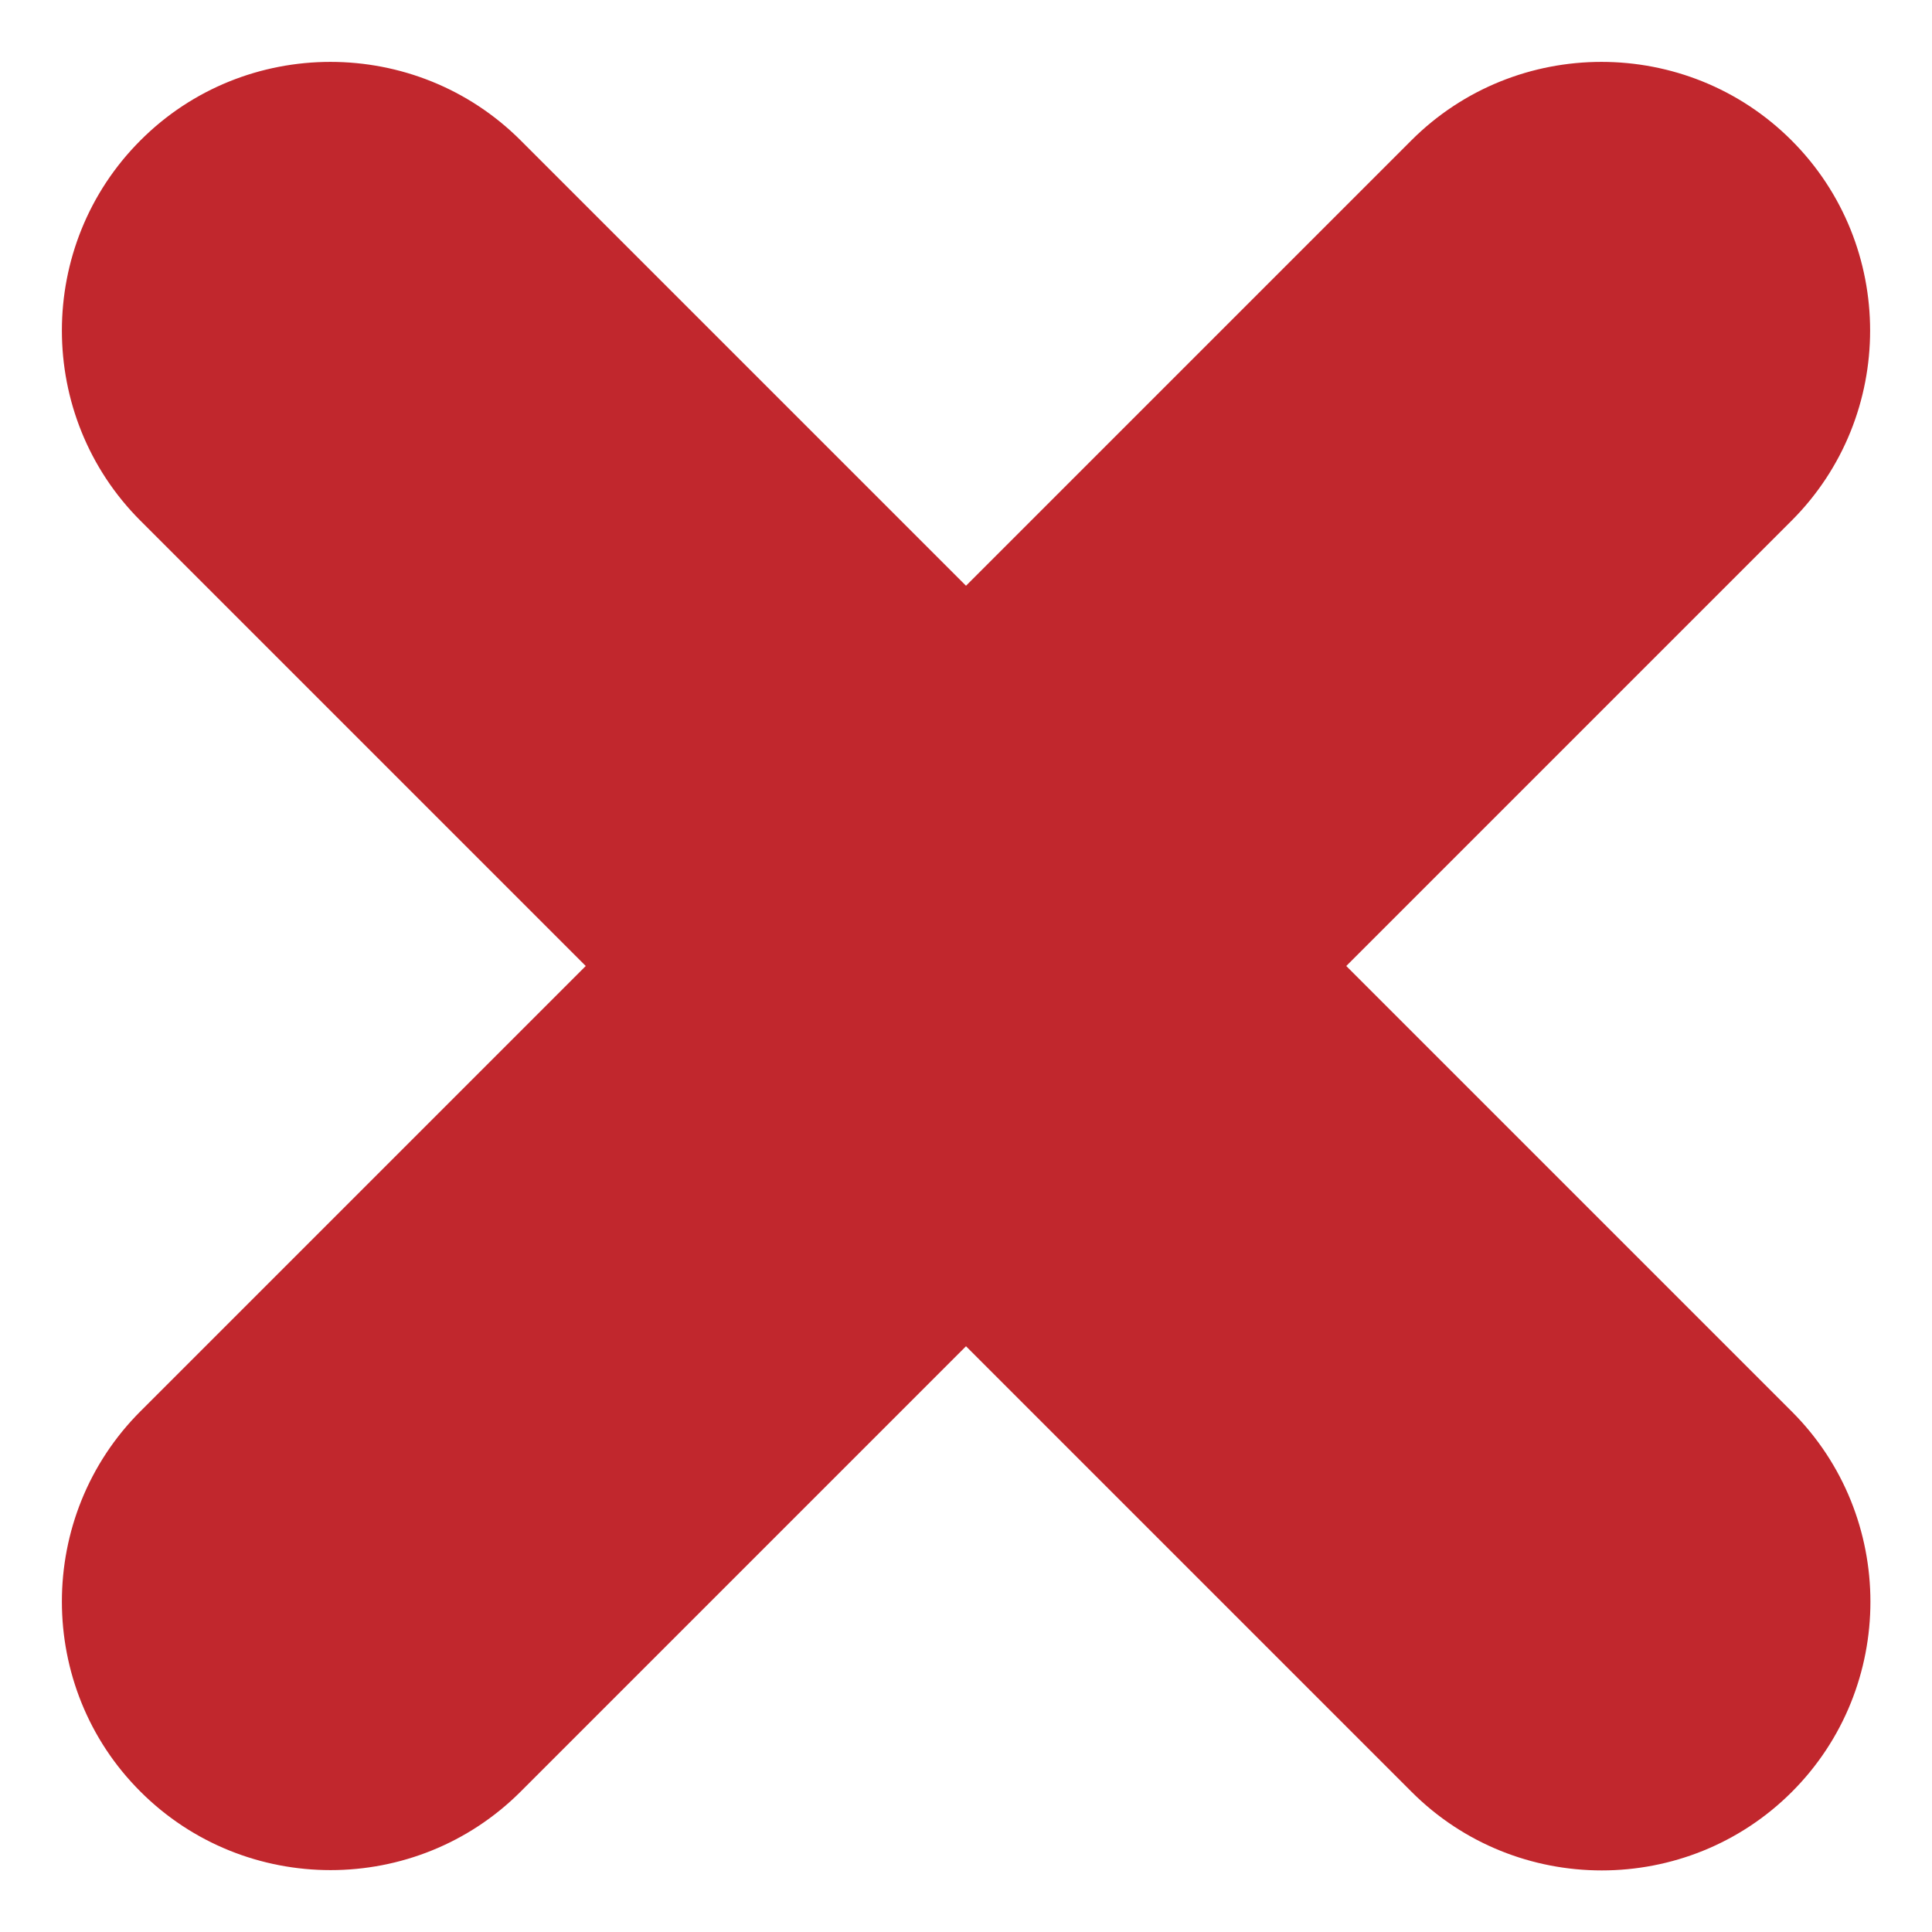
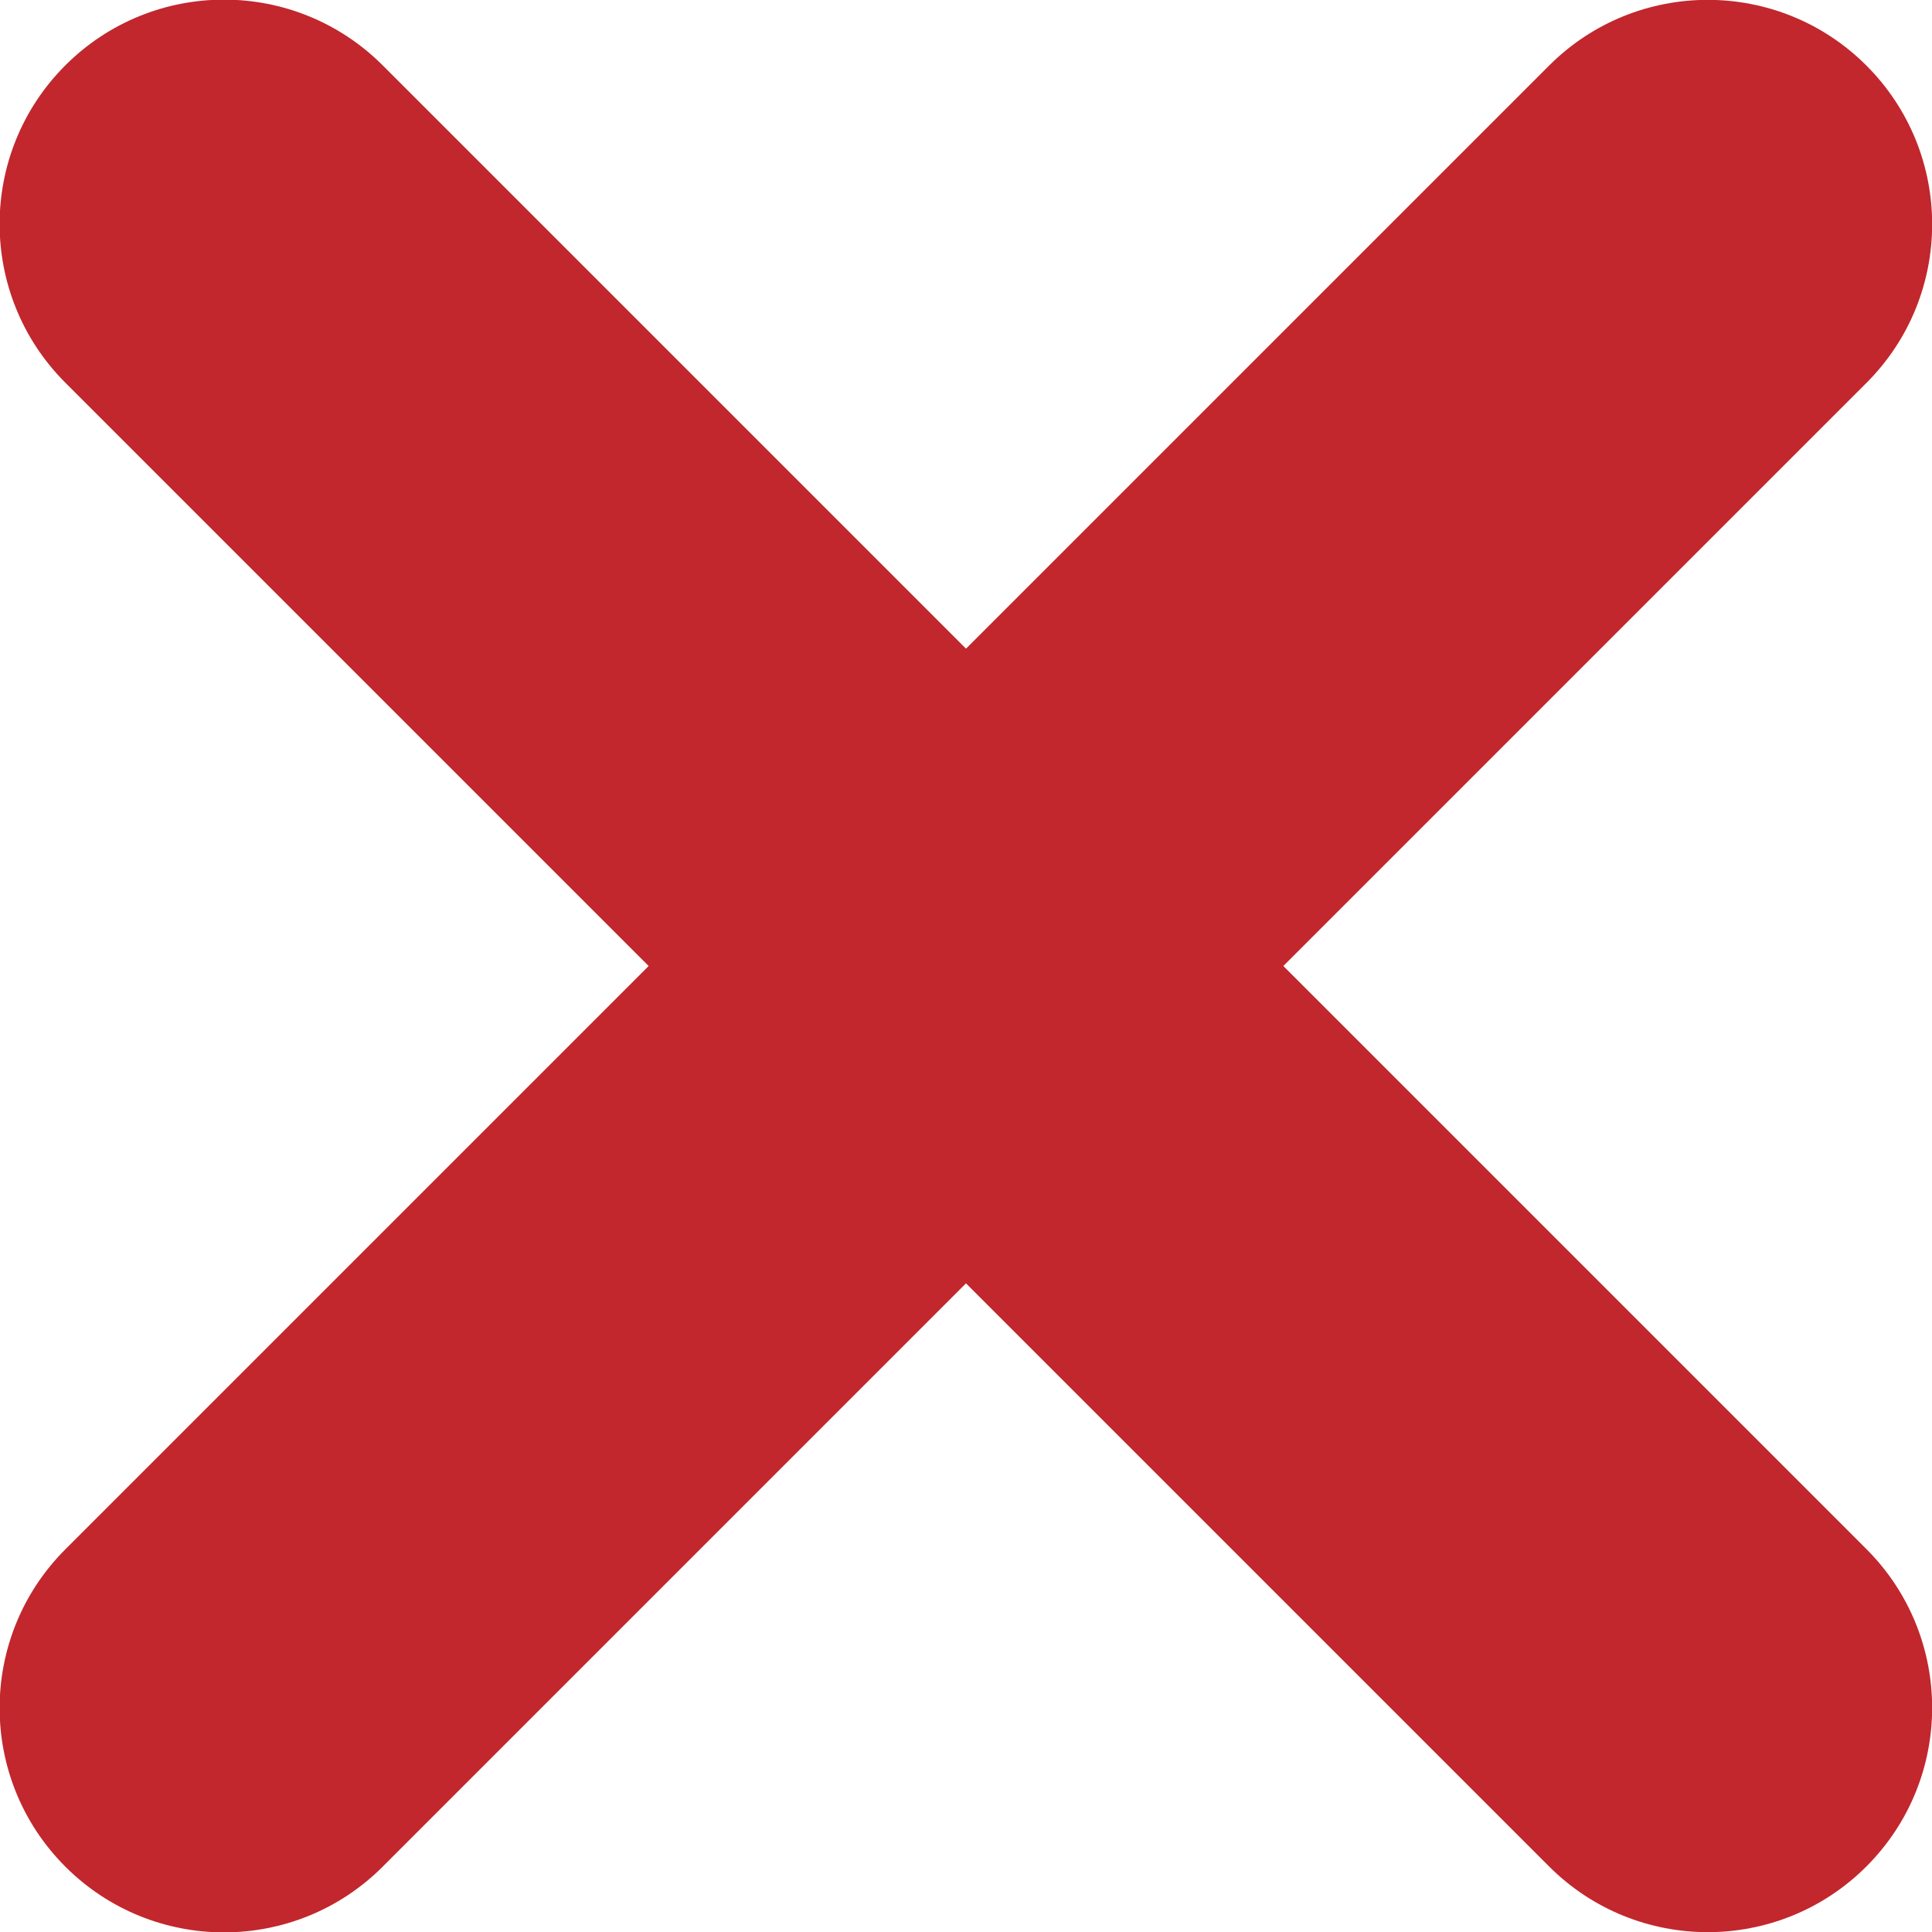
- <svg xmlns="http://www.w3.org/2000/svg" version="1.1" x="0px" y="0px" viewBox="0 0 64 64" style="enable-background:new 0 0 64 64;" xml:space="preserve">
-   <style type="text/css">
- 	.st0{fill:#C1272D;stroke:#C1272D;stroke-width:0.25;stroke-miterlimit:10;}
- 	.st1{display:none;}
- 	.st2{display:inline;fill:#39B54A;stroke:#39B54A;stroke-width:0.25;stroke-miterlimit:10;}
- 	.st3{display:inline;fill:none;stroke:#808080;stroke-width:12;stroke-miterlimit:10;}
- 	.st4{display:inline;fill:#808080;stroke:#808080;stroke-width:0.25;stroke-miterlimit:10;}
- 	.st5{display:inline;fill:#C1272D;}
- 	.st6{display:inline;fill:#FBB03B;}
- 	.st7{display:inline;fill:#C7B299;}
- 	.st8{display:inline;fill:#FFBC64;}
- 	.st9{display:inline;fill:#1A1A1A;}
- </style>
-   <g id="Vrstva_2">
-     <path class="st0" d="M17.16,4.74l42.11,42.11c3.42,3.42,3.42,9,0,12.42l0,0c-3.42,3.42-9,3.42-12.42,0L4.74,17.16   c-3.42-3.42-3.42-9,0-12.42l0,0C8.15,1.32,13.74,1.32,17.16,4.74z" />
-     <path class="st0" d="M4.74,46.84L46.84,4.74c3.42-3.42,9-3.42,12.42,0l0,0c3.42,3.42,3.42,9,0,12.42L17.16,59.26   c-3.42,3.42-9,3.42-12.42,0l0,0C1.32,55.85,1.32,50.26,4.74,46.84z" />
-   </g>
-   <g id="Vrstva_3" class="st1">
-     <path class="st2" d="M23.22,54.84V9.16c0-4.83,3.95-8.78,8.78-8.78h0c4.83,0,8.78,3.95,8.78,8.78v45.68c0,4.83-3.95,8.78-8.78,8.78   h0C27.17,63.62,23.22,59.67,23.22,54.84z" />
-     <path class="st2" d="M54.84,40.78H9.16c-4.83,0-8.78-3.95-8.78-8.78v0c0-4.83,3.95-8.78,8.78-8.78h45.68   c4.83,0,8.78,3.95,8.78,8.78v0C63.62,36.83,59.67,40.78,54.84,40.78z" />
-   </g>
-   <g id="Vrstva_4" class="st1">
-     <circle class="st3" cx="32" cy="32" r="17.42" />
-     <path class="st4" d="M56.61,38.56h-2.64c-3.61,0-6.56-2.95-6.56-6.56v0c0-3.61,2.95-6.56,6.56-6.56h2.64   c3.61,0,6.56,2.95,6.56,6.56v0C63.17,35.61,60.22,38.56,56.61,38.56z" />
-     <path class="st4" d="M10.33,39.56H7.7c-3.61,0-6.56-2.95-6.56-6.56v0c0-3.61,2.95-6.56,6.56-6.56h2.64c3.61,0,6.56,2.95,6.56,6.56   v0C16.89,36.61,13.94,39.56,10.33,39.56z" />
-     <path class="st4" d="M38.56,7.33v2.64c0,3.61-2.95,6.56-6.56,6.56h0c-3.61,0-6.56-2.95-6.56-6.56V7.33c0-3.61,2.95-6.56,6.56-6.56   h0C35.61,0.77,38.56,3.72,38.56,7.33z" />
-     <path class="st4" d="M25.44,56.63v-2.64c0-3.61,2.95-6.56,6.56-6.56h0c3.61,0,6.56,2.95,6.56,6.56v2.64c0,3.61-2.95,6.56-6.56,6.56   h0C28.39,63.19,25.44,60.24,25.44,56.63z" />
-     <path class="st4" d="M45.05,54.33l-1.87-1.87c-2.55-2.55-2.55-6.72,0-9.28l0,0c2.55-2.55,6.72-2.55,9.28,0l1.87,1.87   c2.55,2.55,2.55,6.72,0,9.28l0,0C51.78,56.88,47.6,56.88,45.05,54.33z" />
-     <path class="st4" d="M11.24,20.15l-1.87-1.87c-2.55-2.55-2.55-6.72,0-9.28l0,0c2.55-2.55,6.72-2.55,9.28,0l1.87,1.87   c2.55,2.55,2.55,6.72,0,9.28l0,0C17.97,22.7,13.79,22.7,11.24,20.15z" />
-     <path class="st4" d="M43.19,10.88l1.87-1.87c2.55-2.55,6.72-2.55,9.28,0l0,0c2.55,2.55,2.55,6.72,0,9.28l-1.87,1.87   c-2.55,2.55-6.72,2.55-9.28,0l0,0C40.63,17.6,40.63,13.43,43.19,10.88z" />
-     <path class="st4" d="M9.68,45.41l1.87-1.87c2.55-2.55,6.72-2.55,9.28,0l0,0c2.55,2.55,2.55,6.72,0,9.28l-1.87,1.87   c-2.55,2.55-6.72,2.55-9.28,0l0,0C7.13,52.14,7.13,47.96,9.68,45.41z" />
-   </g>
-   <g id="Vrstva_5" class="st1">
-     <path class="st5" d="M61.04,5.96l-3.21-3.21c-2.8-2.8-7.38-2.8-10.18,0l-0.13,0.13c-2.8,2.8-2.8,7.38,0,10.18l3.21,3.21   c2.8,2.8,7.38,2.8,10.18,0l0.13-0.13C63.84,13.34,63.84,8.76,61.04,5.96z" />
-     <rect x="7.68" y="19.72" transform="matrix(0.7071 -0.7071 0.7071 0.7071 -10.4991 33.0184)" class="st6" width="53.85" height="18.93" />
-     <path class="st7" d="M8.88,41.53C6.48,48.44,4.09,55.35,1.7,62.27c6.85-2.45,13.7-4.9,20.56-7.35   C17.8,50.45,13.34,45.99,8.88,41.53z" />
-     <rect x="7.71" y="23.95" transform="matrix(0.7071 -0.7071 0.7071 0.7071 -10.4885 33.0228)" class="st8" width="53.82" height="10.44" />
-     <path class="st9" d="M6.56,48.23c-1.62,4.68-3.24,9.35-4.85,14.03c4.64-1.66,9.27-3.32,13.91-4.97   C12.59,54.27,9.58,51.25,6.56,48.23z" />
+ <svg xmlns="http://www.w3.org/2000/svg" viewBox="0 0 63.54 63.54">
+   <defs>
+     <style>.cls-1{fill:#c1272d;}</style>
+   </defs>
+   <g id="Vrstva_2" data-name="Vrstva 2">
+     <g id="cross">
+       <rect class="cls-1" x="24.39" y="-10.12" width="14.76" height="83.77" rx="7.38" transform="translate(31.77 76.7) rotate(-135)" />
+       <rect class="cls-1" x="24.39" y="-10.12" width="14.76" height="83.77" rx="7.38" transform="translate(-13.16 31.77) rotate(-45)" />
+     </g>
  </g>
</svg>
